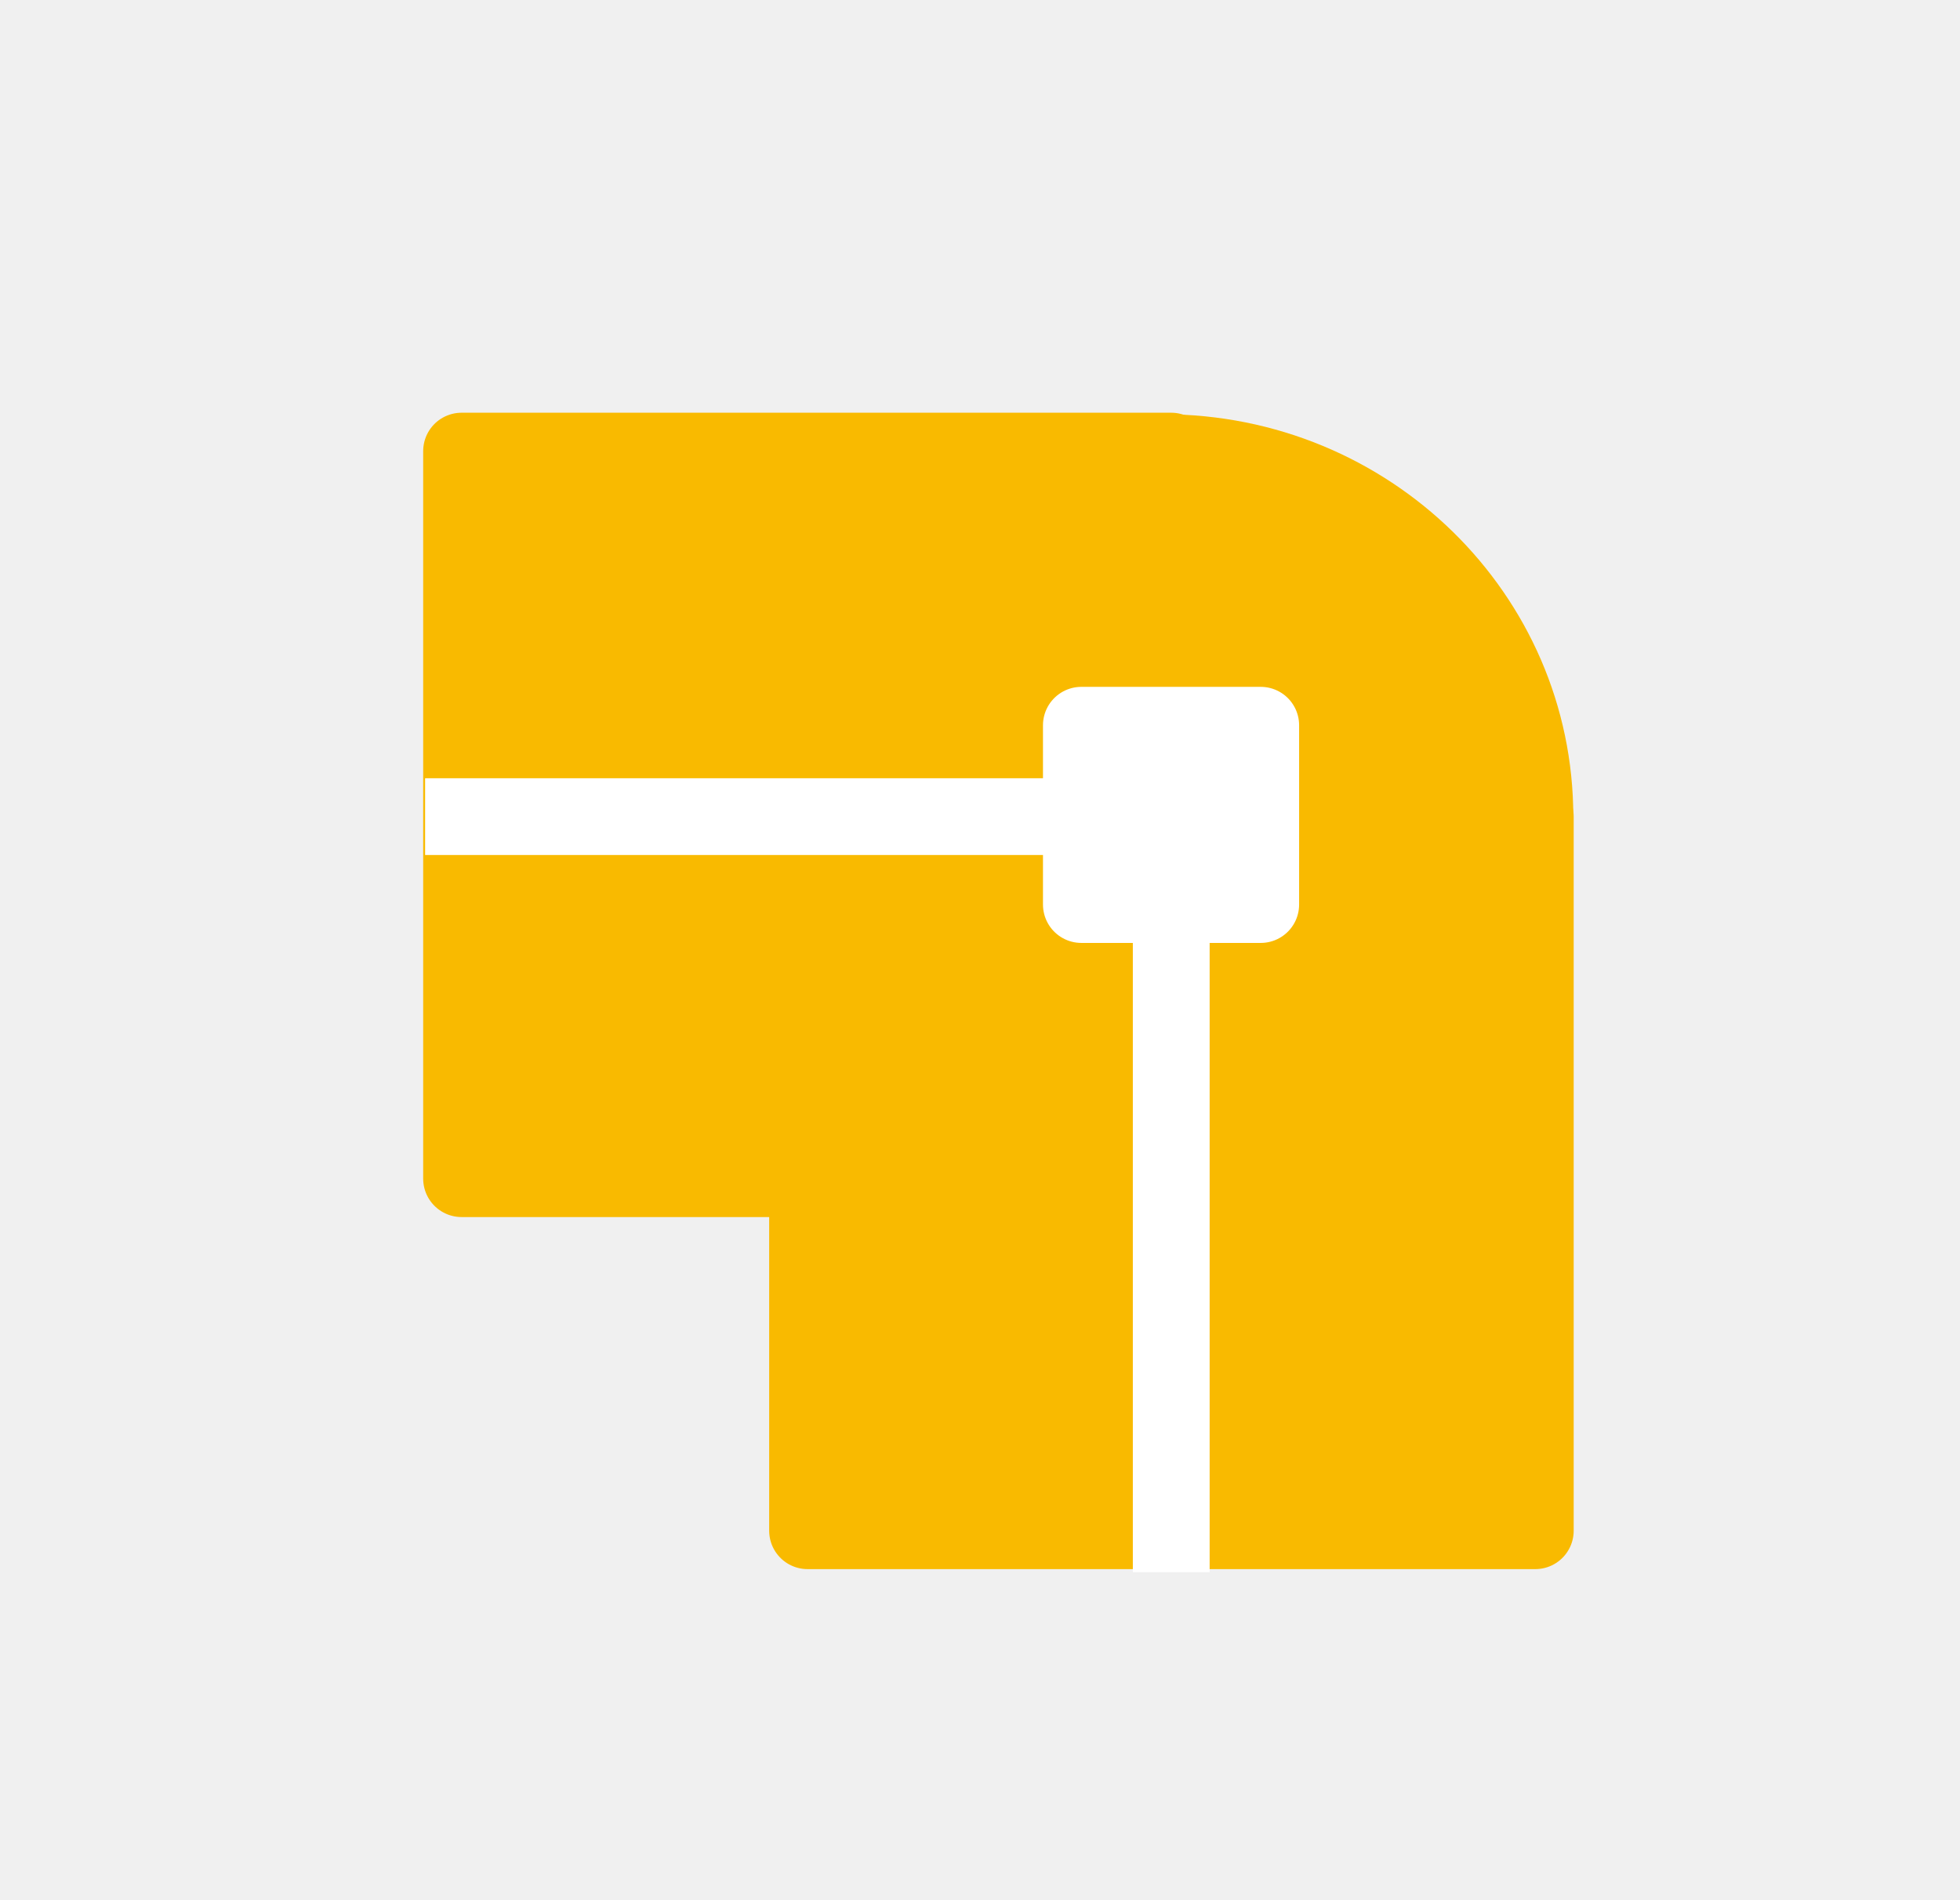
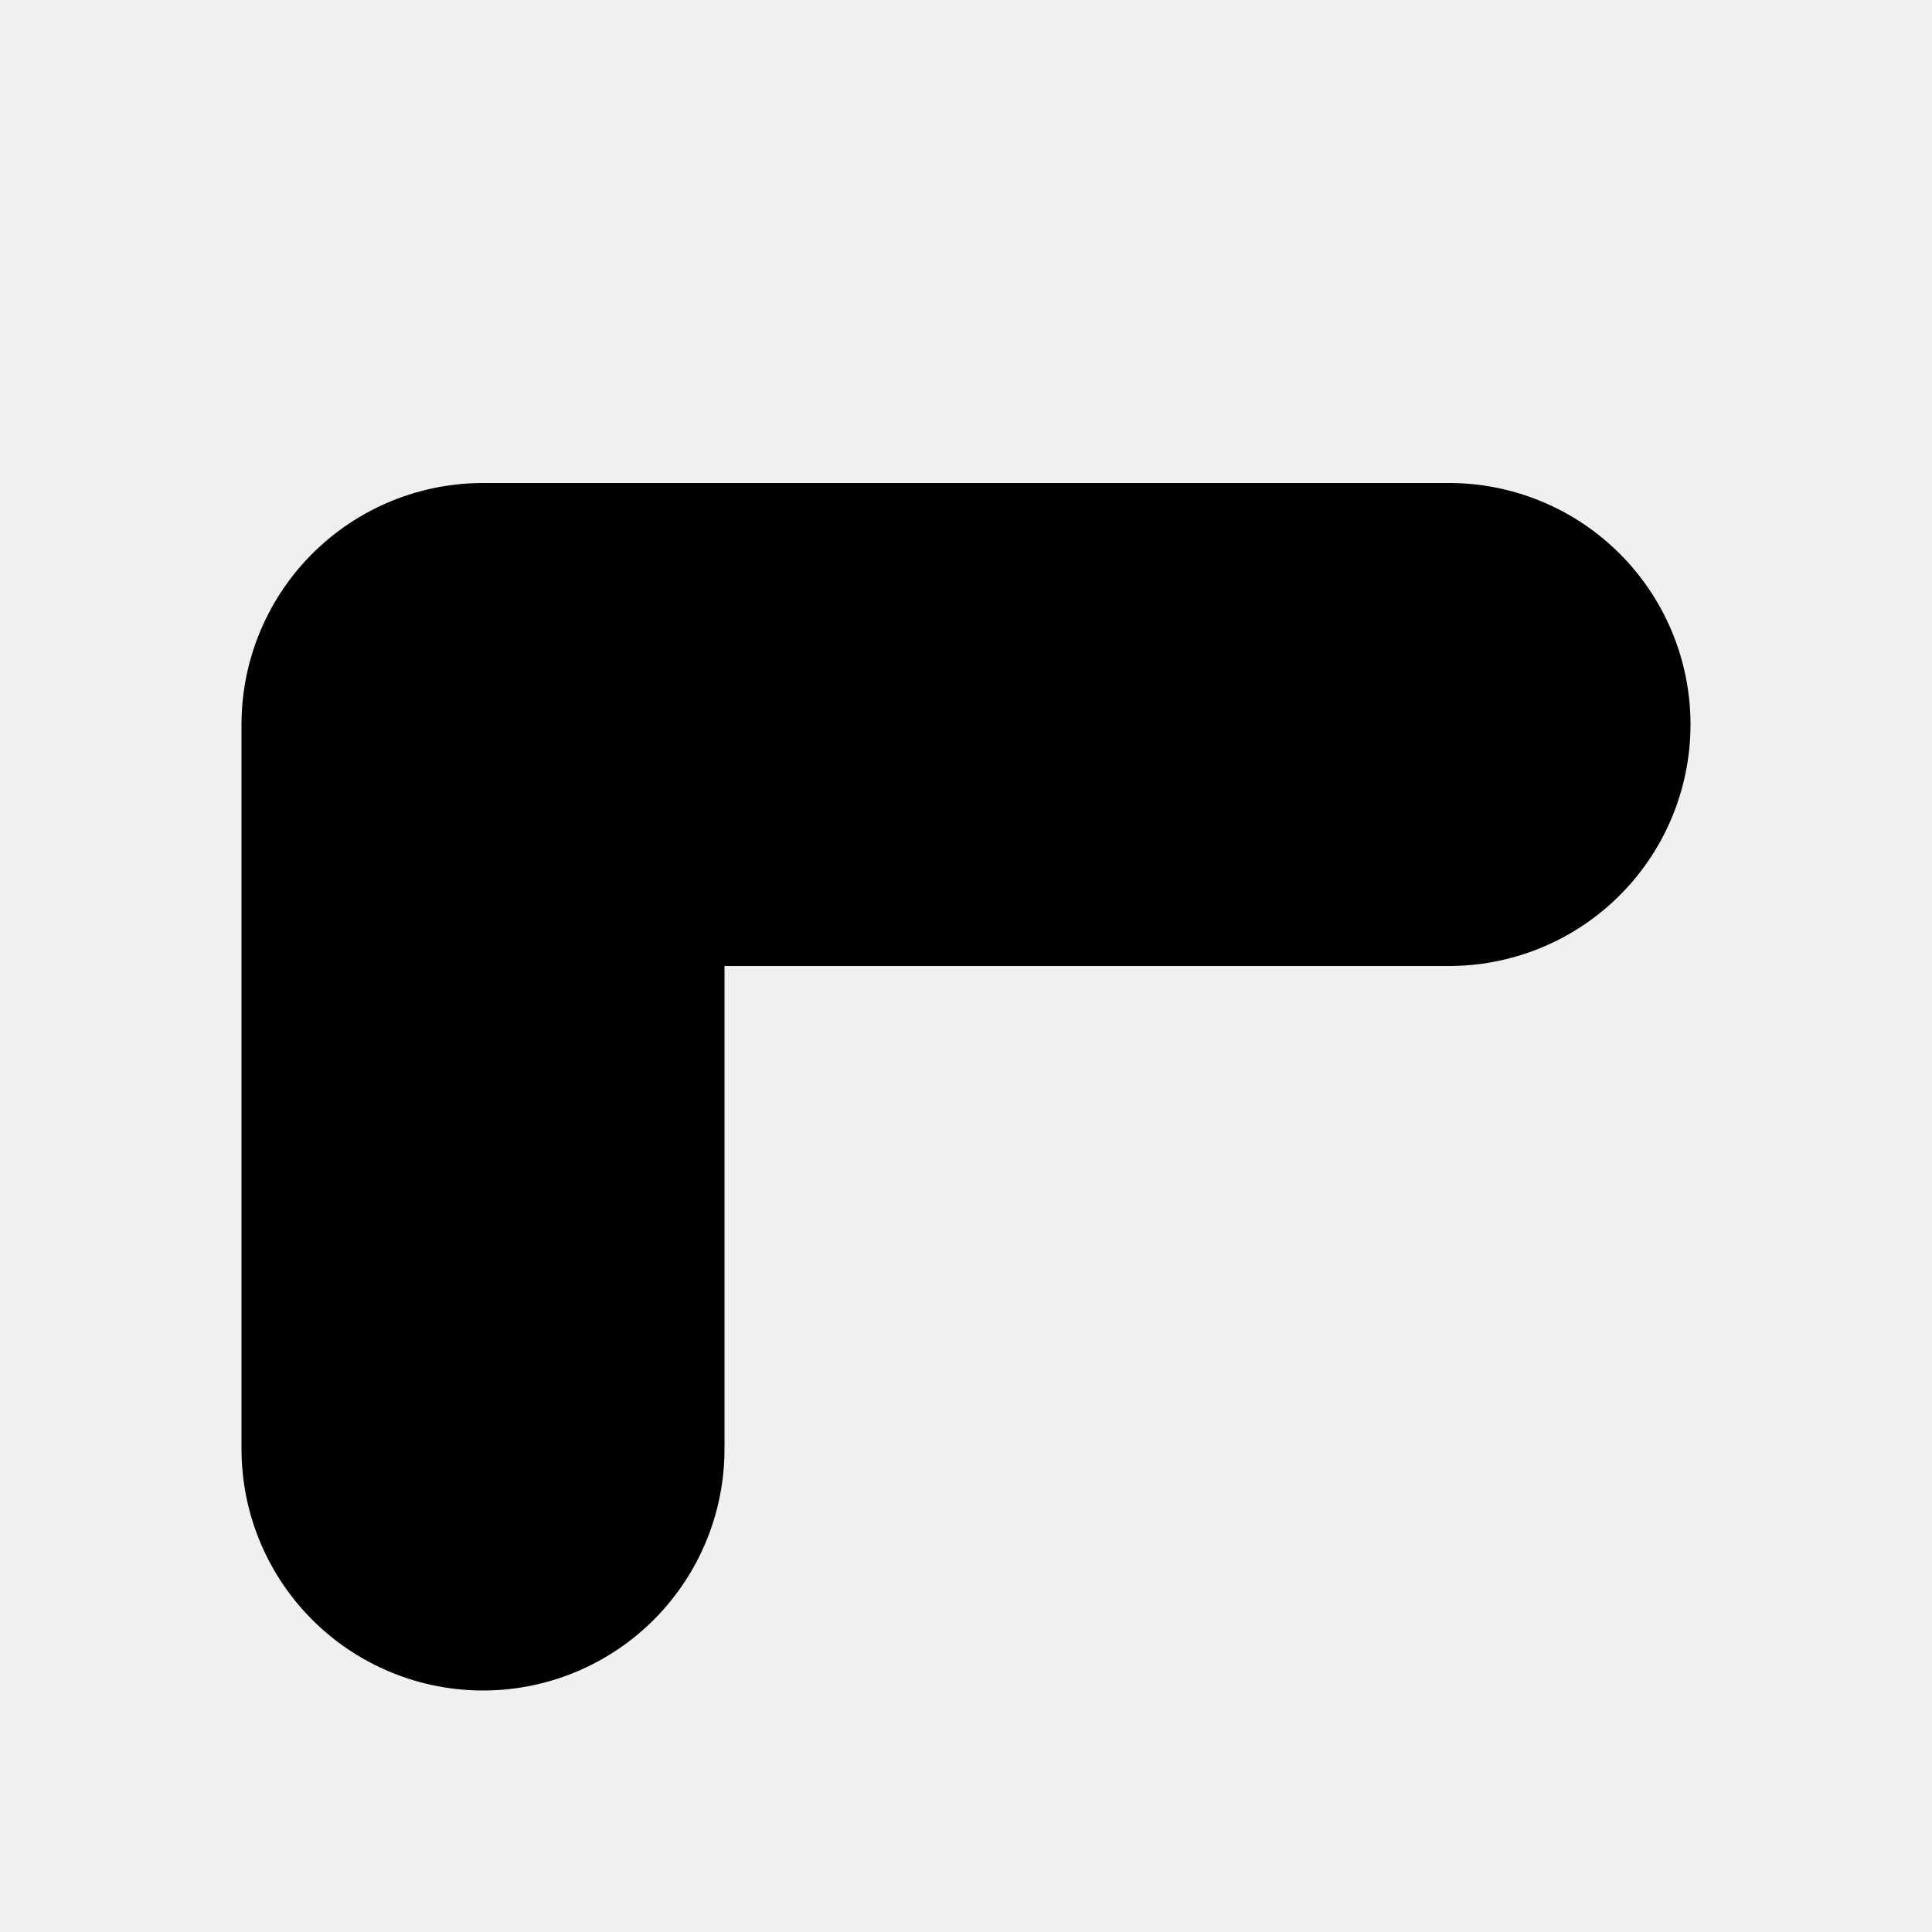
- <svg xmlns="http://www.w3.org/2000/svg" viewBox="0 0 51.04 49.47">
-   <defs>
-     <style>.cls-1{fill:none;}.cls-2{fill:#f9ba00;stroke:#f9ba00;}.cls-2,.cls-3{stroke-linecap:round;}.cls-2,.cls-3,.cls-4{stroke-linejoin:round;stroke-width:2px;}.cls-3,.cls-4{fill:#fff;stroke:#fff;}</style>
-   </defs>
-   <g id="Calque_2" data-name="Calque 2">
-     <g id="Calque_1-2" data-name="Calque 1">
-       <polyline class="cls-1" points="6.8 0 51.04 0 51.04 49.47 0 49.47 0 0 6.8 0" />
-       <ellipse class="cls-2" cx="30.29" cy="21.27" rx="9.68" ry="9.48" />
-       <rect class="cls-2" x="21.2" y="21.1" width="18.6" height="18.95" transform="translate(-0.07 61.07) rotate(-90)" />
-       <rect class="cls-2" x="12.02" y="11.75" width="18.48" height="18.95" />
-       <rect class="cls-3" x="28.16" y="18.89" width="4.67" height="4.67" />
-       <line class="cls-4" x1="30.5" y1="21.27" x2="11.07" y2="21.27" />
-       <line class="cls-4" x1="30.5" y1="40.95" x2="30.5" y2="21.27" />
-     </g>
-   </g>
+ <svg xmlns="http://www.w3.org/2000/svg" width="24" height="24" viewBox="0 0 24 24" fill="none" stroke="currentColor" stroke-width="2" stroke-linecap="round" stroke-linejoin="round">
+   <path d="M6 18 V9 H18" stroke-width="6" stroke-linejoin="round" />
</svg>
